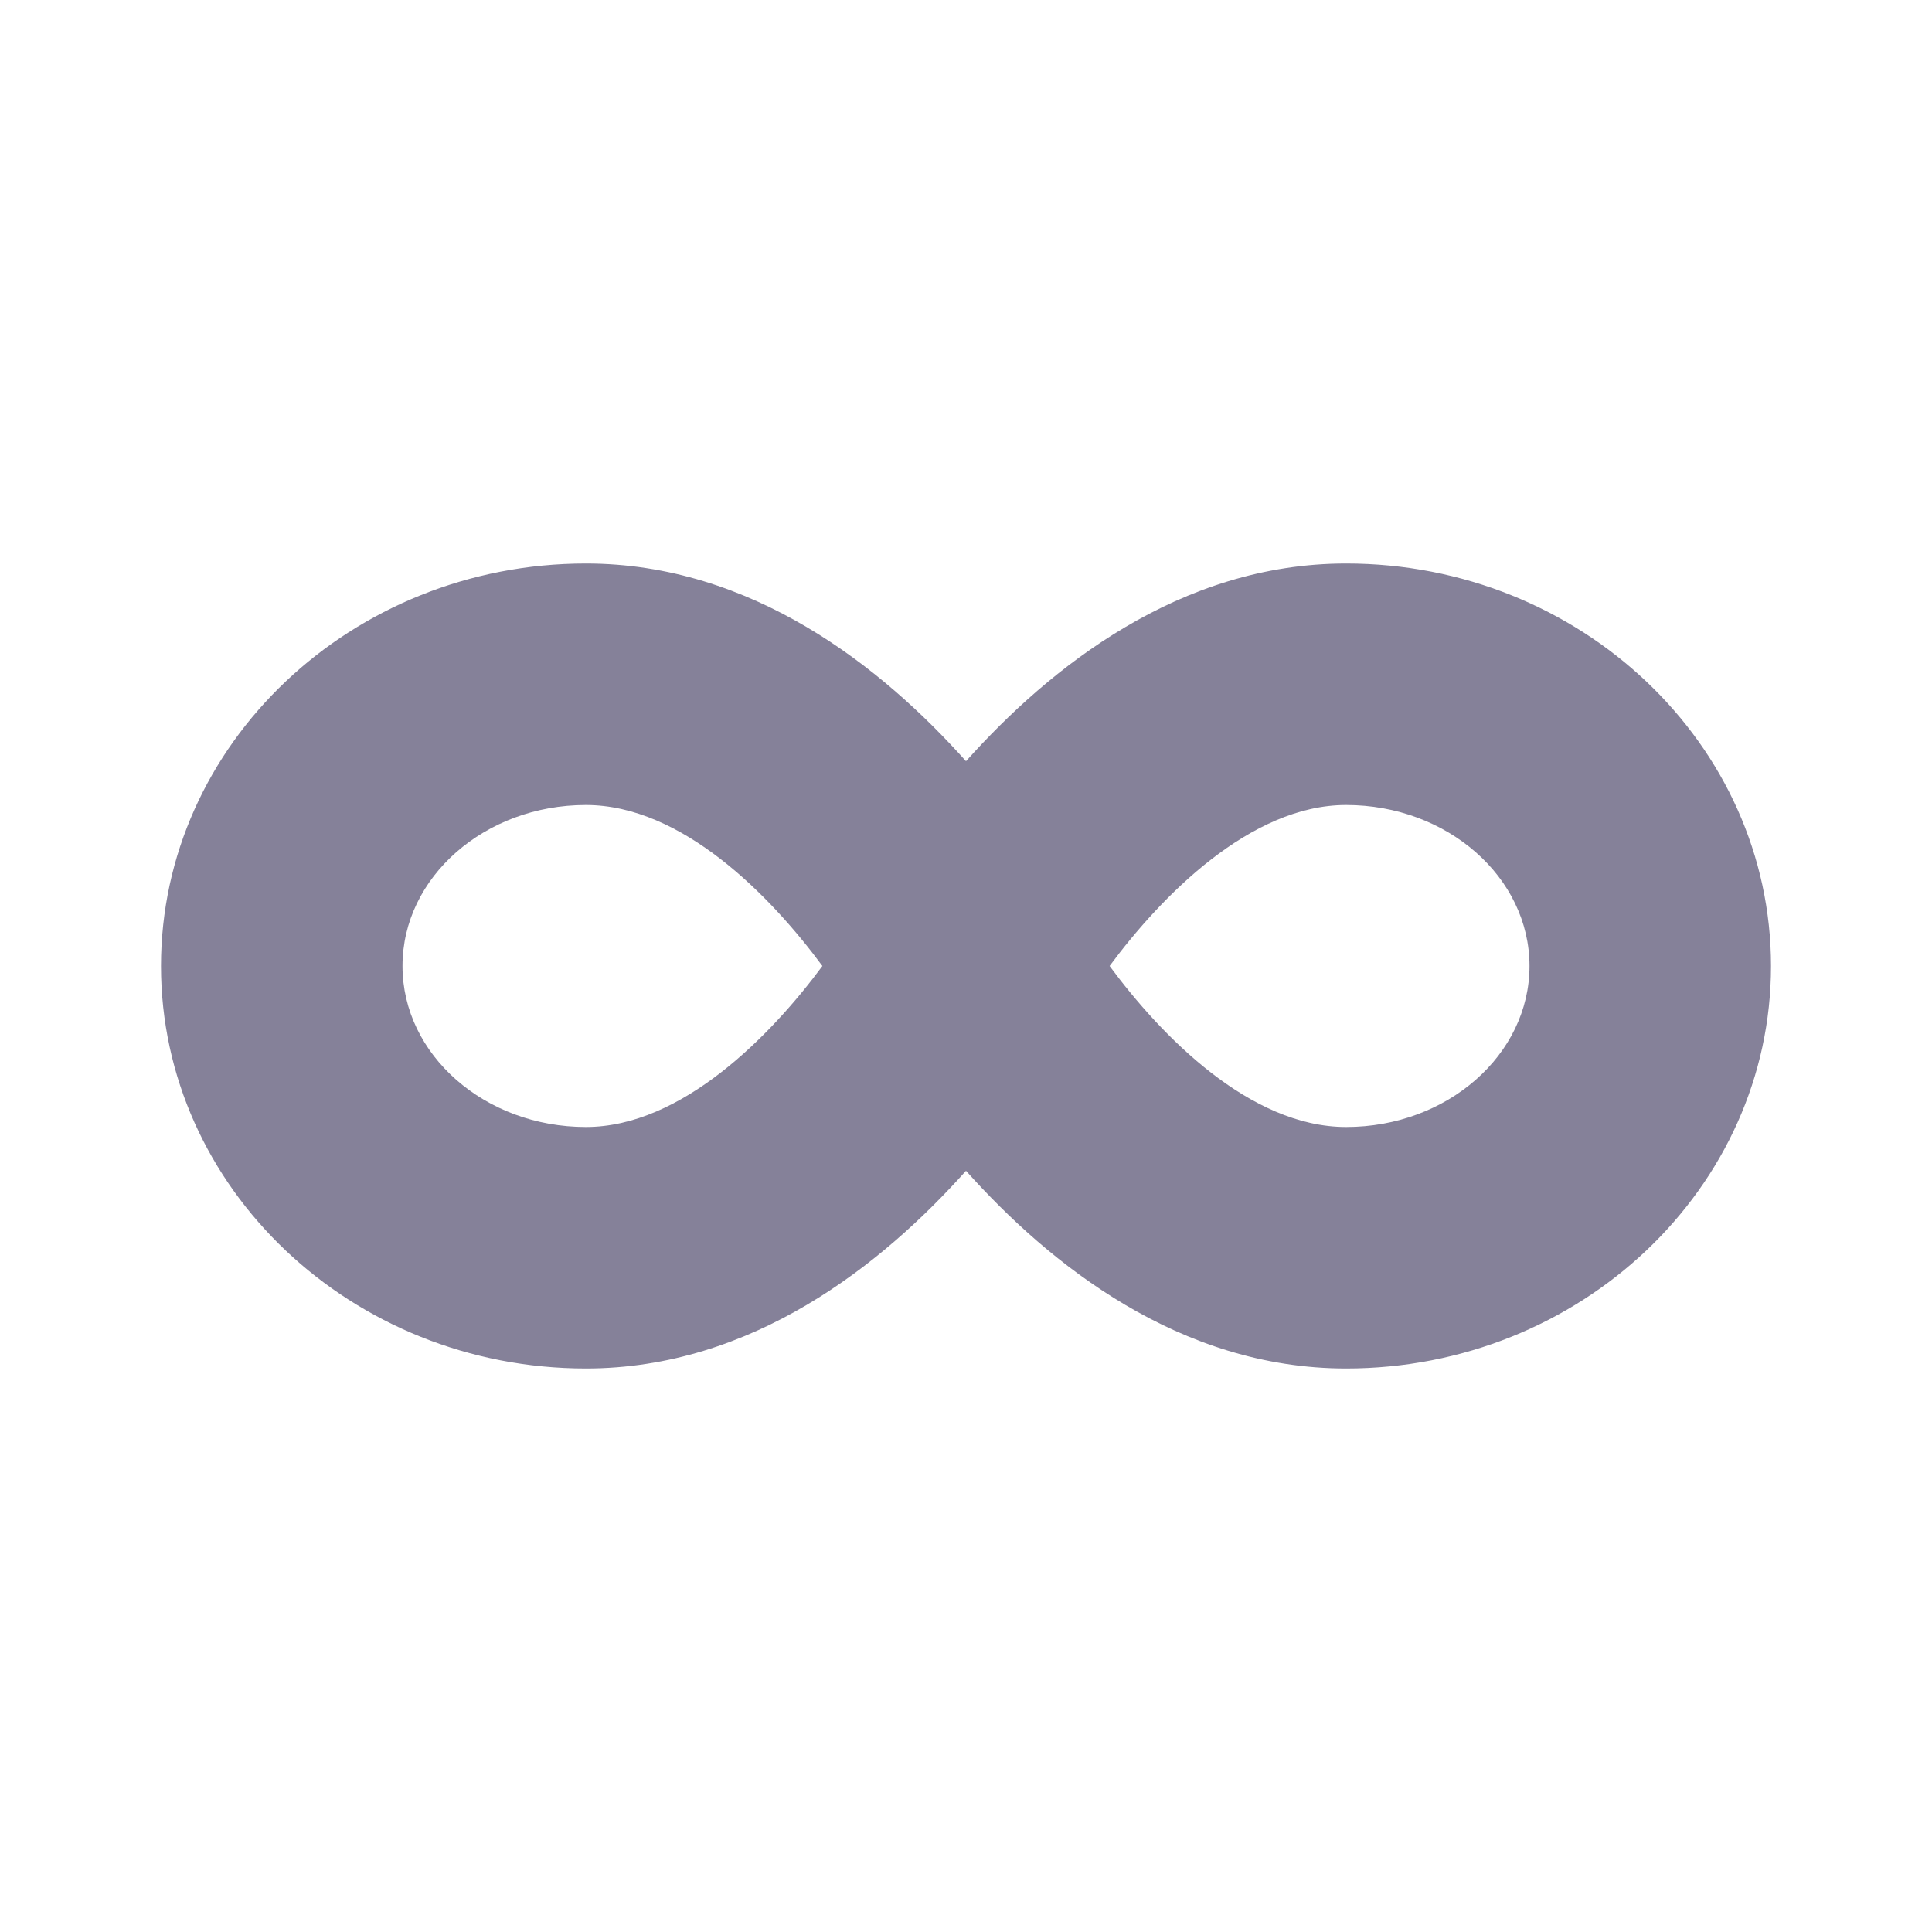
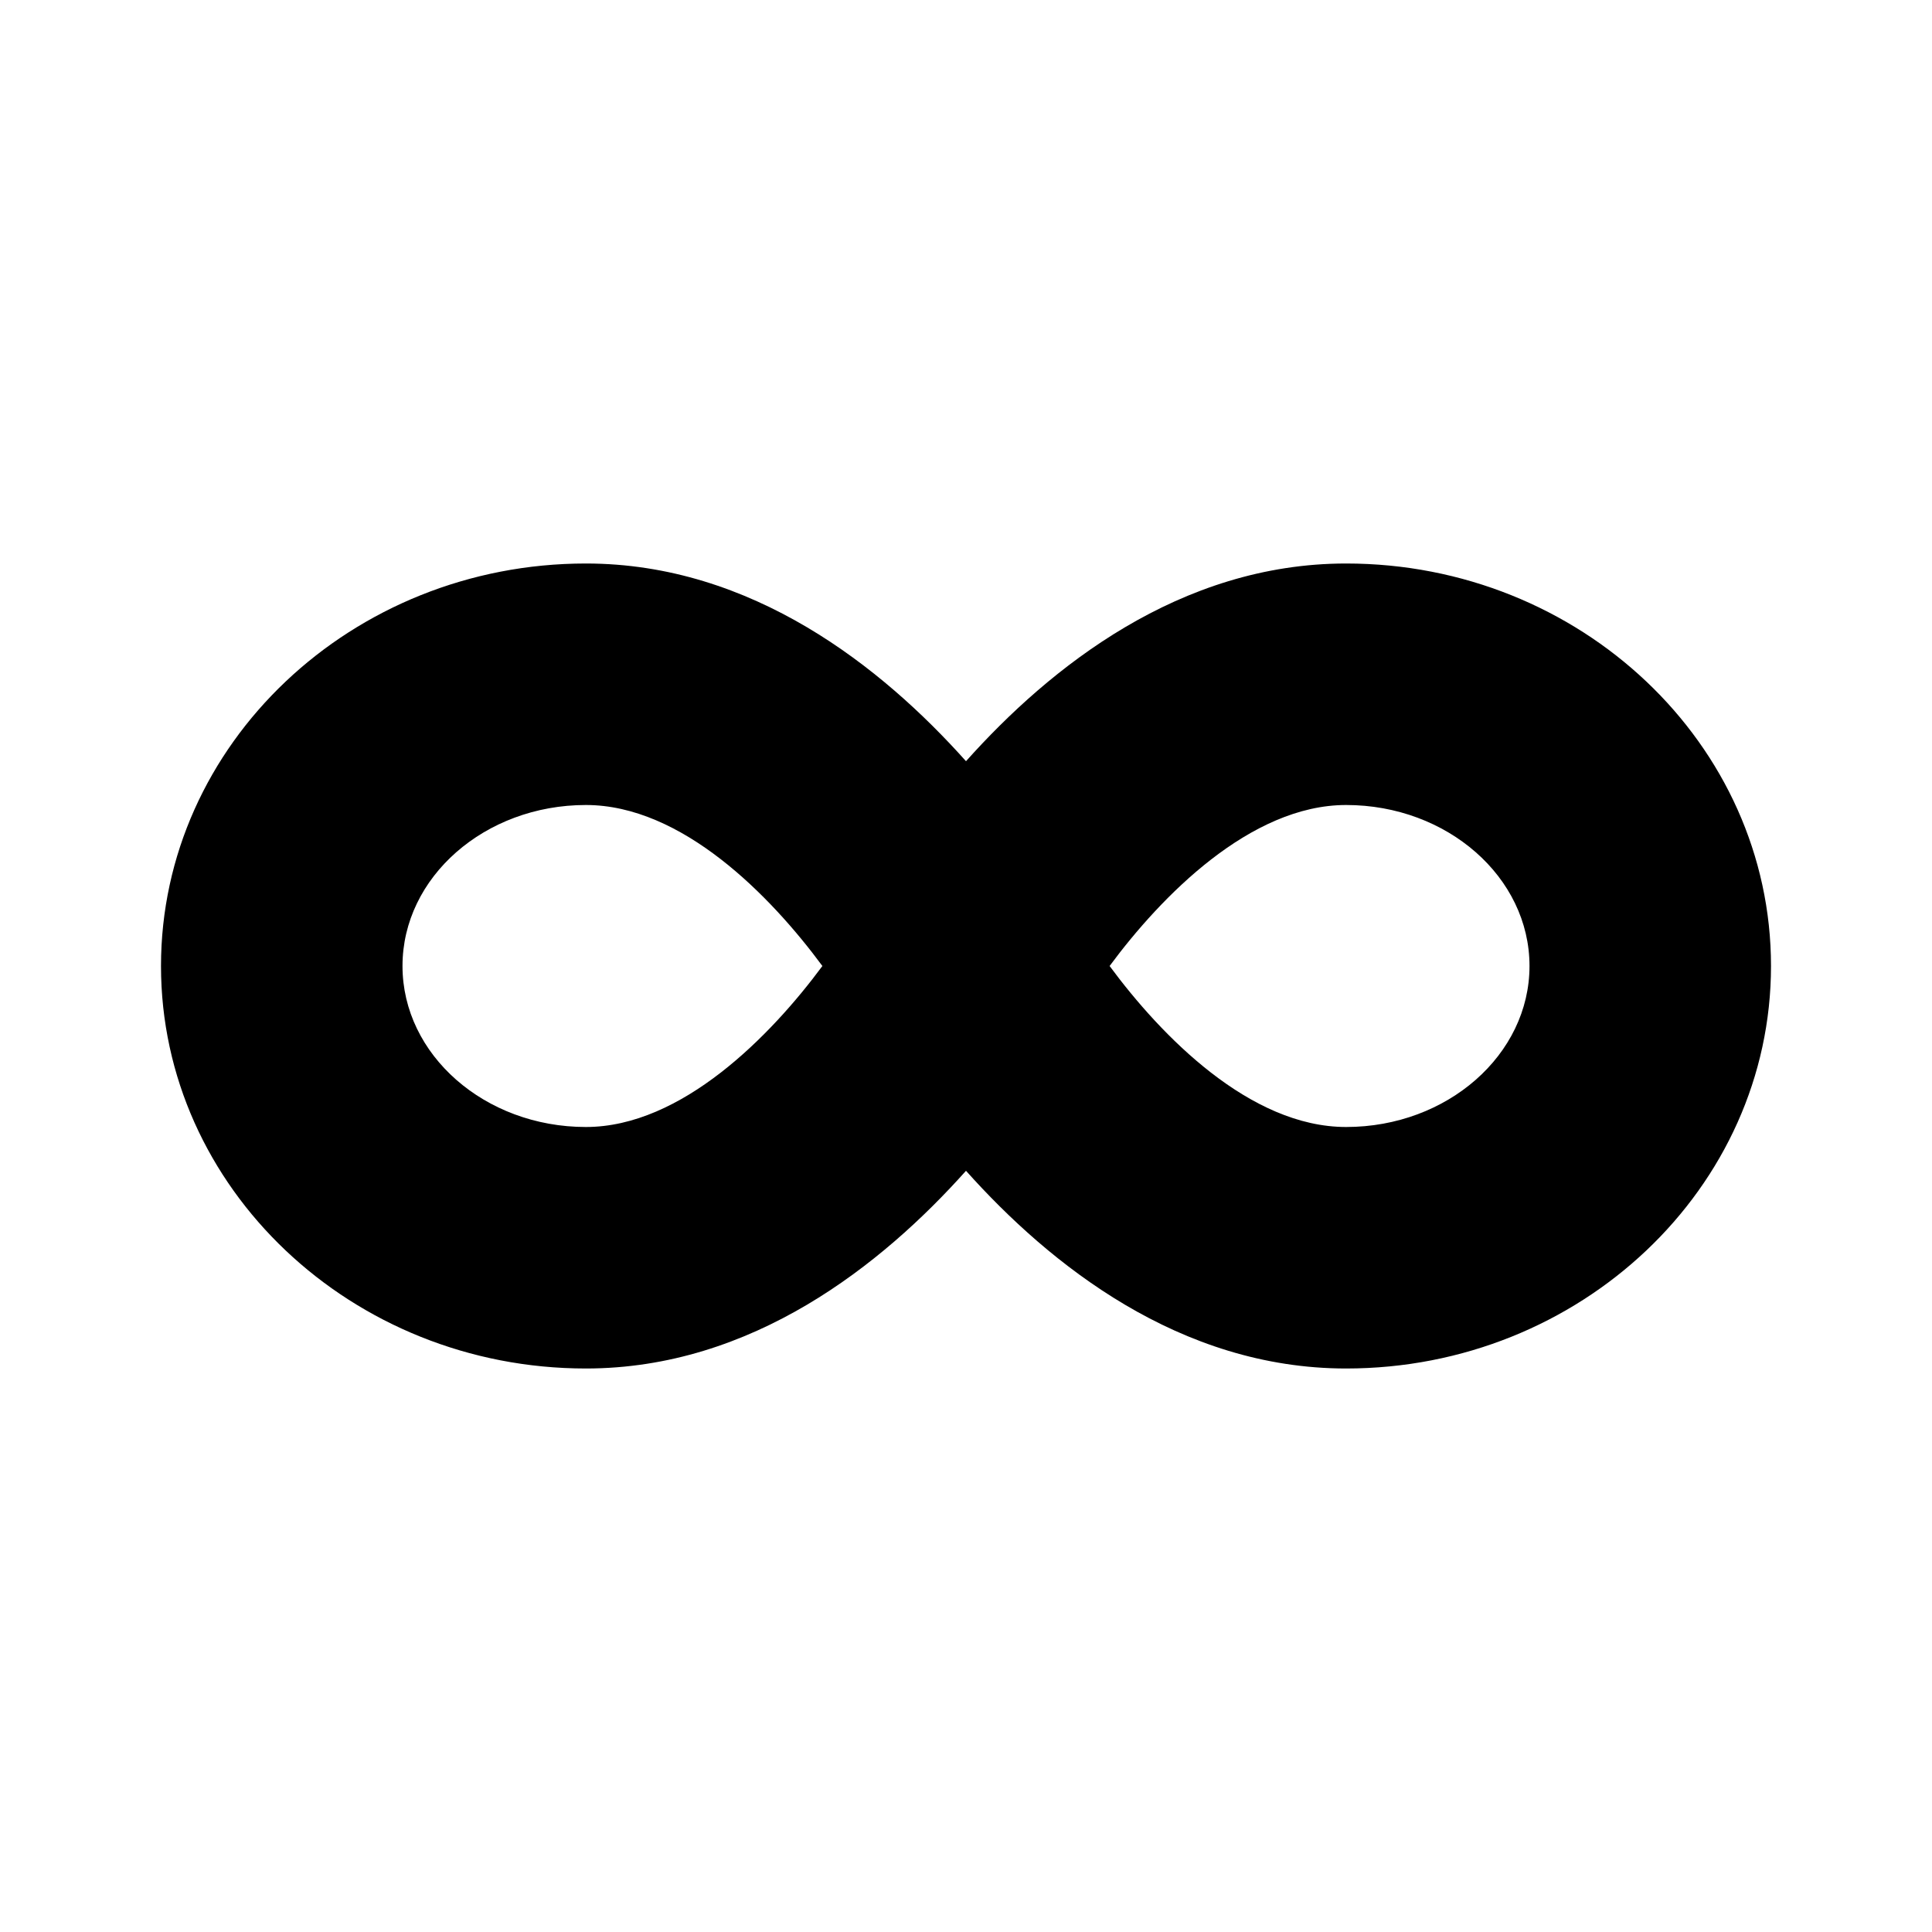
<svg xmlns="http://www.w3.org/2000/svg" width="24px" height="24px" viewBox="0 0 24 24" version="1.1">
  <g id="Assets" stroke="none" stroke-width="1" fill="none" fill-rule="evenodd">
    <g id="Group-5" fill="#858199">
      <g id="icon/alltime">
-         <path d="M16.722,7 C14.656,7 13.041,8.291 12,9.456 C10.959,8.291 9.344,7 7.278,7 C4.369,7 2,9.244 2,12 C2,14.756 4.369,17 7.278,17 C9.344,17 10.959,15.709 12,14.544 C13.041,15.709 14.656,17 16.722,17 C19.631,17 22,14.756 22,12 C22,9.244 19.631,7 16.722,7 Z M7.278,14 C6.022,14 5,13.103 5,12 C5,10.897 6.022,10 7.278,10 C8.472,10 9.572,11.128 10.216,12 C9.578,12.863 8.469,14 7.278,14 Z M16.722,14 C15.528,14 14.428,12.872 13.784,12 C14.422,11.137 15.531,10 16.722,10 C17.978,10 19,10.897 19,12 C19,13.103 17.978,14 16.722,14 Z" id="infinity" />
+         <path d="M16.722,7 C14.656,7 13.041,8.291 12,9.456 C10.959,8.291 9.344,7 7.278,7 C4.369,7 2,9.244 2,12 C2,14.756 4.369,17 7.278,17 C9.344,17 10.959,15.709 12,14.544 C13.041,15.709 14.656,17 16.722,17 C19.631,17 22,14.756 22,12 C22,9.244 19.631,7 16.722,7 Z M7.278,14 C6.022,14 5,13.103 5,12 C5,10.897 6.022,10 7.278,10 C8.472,10 9.572,11.128 10.216,12 C9.578,12.863 8.469,14 7.278,14 Z M16.722,14 C15.528,14 14.428,12.872 13.784,12 C14.422,11.137 15.531,10 16.722,10 C17.978,10 19,10.897 19,12 C19,13.103 17.978,14 16.722,14 Z" fill="#000" id="infinity" />
      </g>
    </g>
  </g>
</svg>
